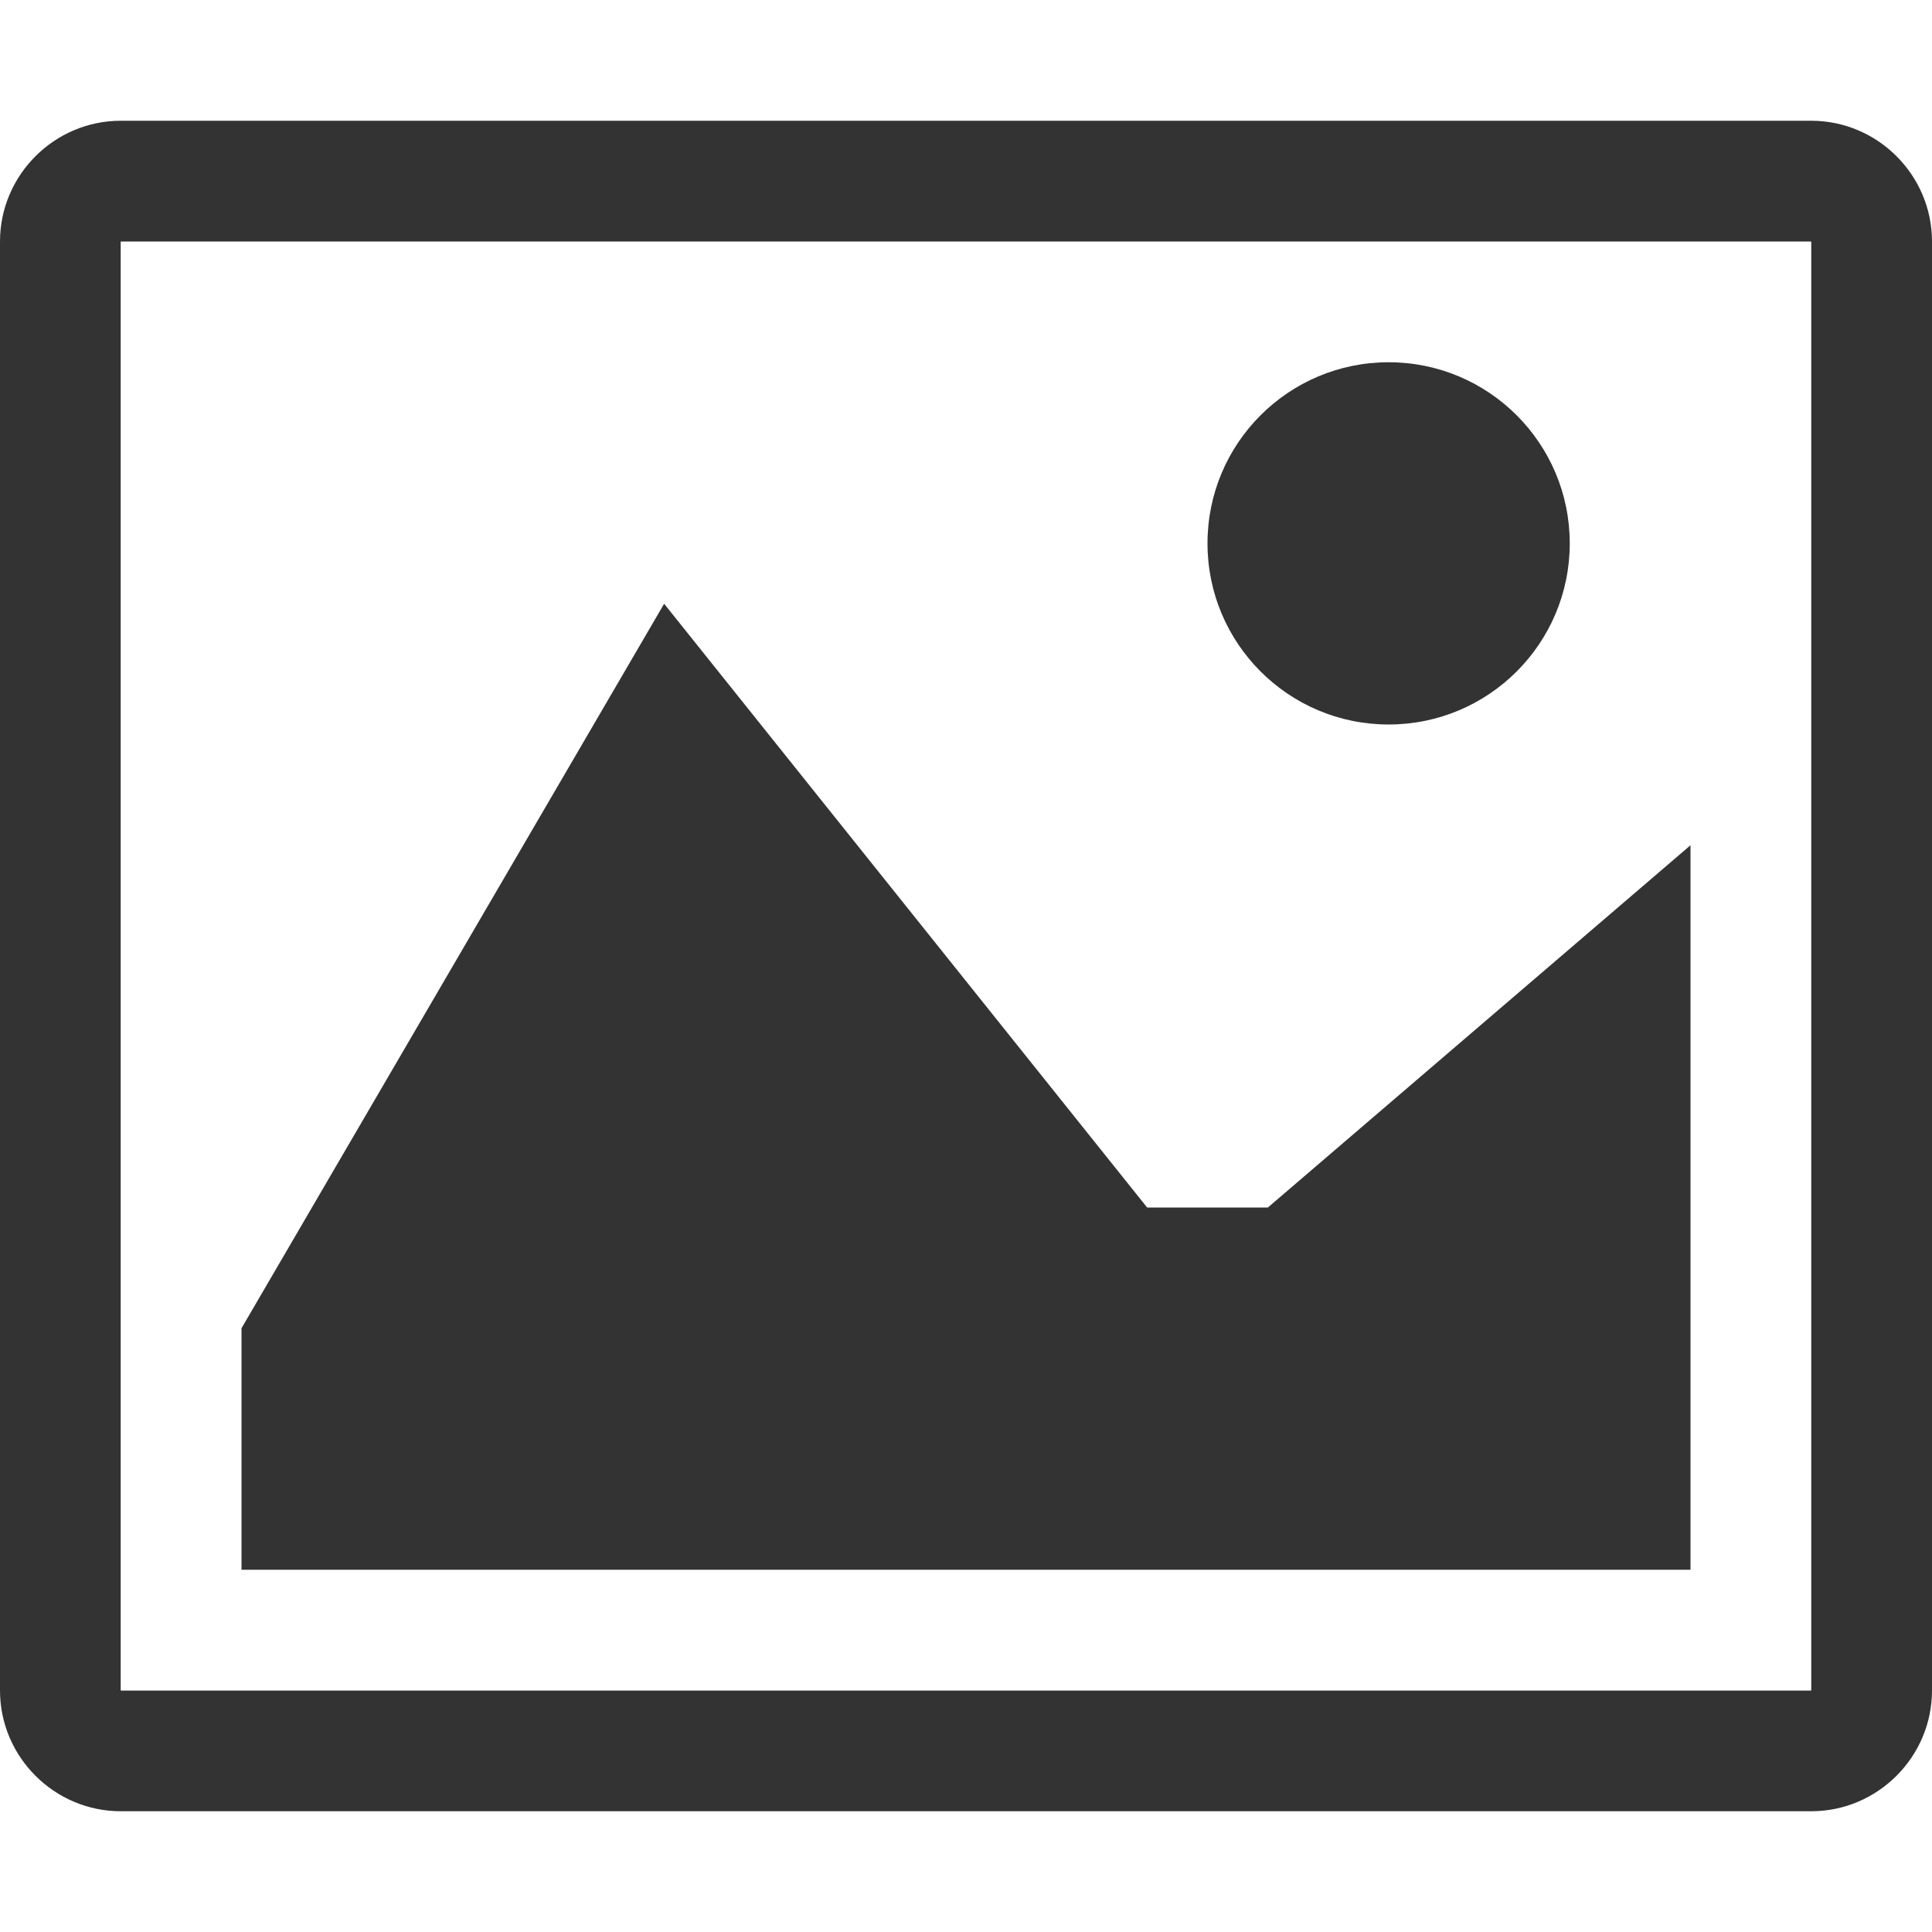
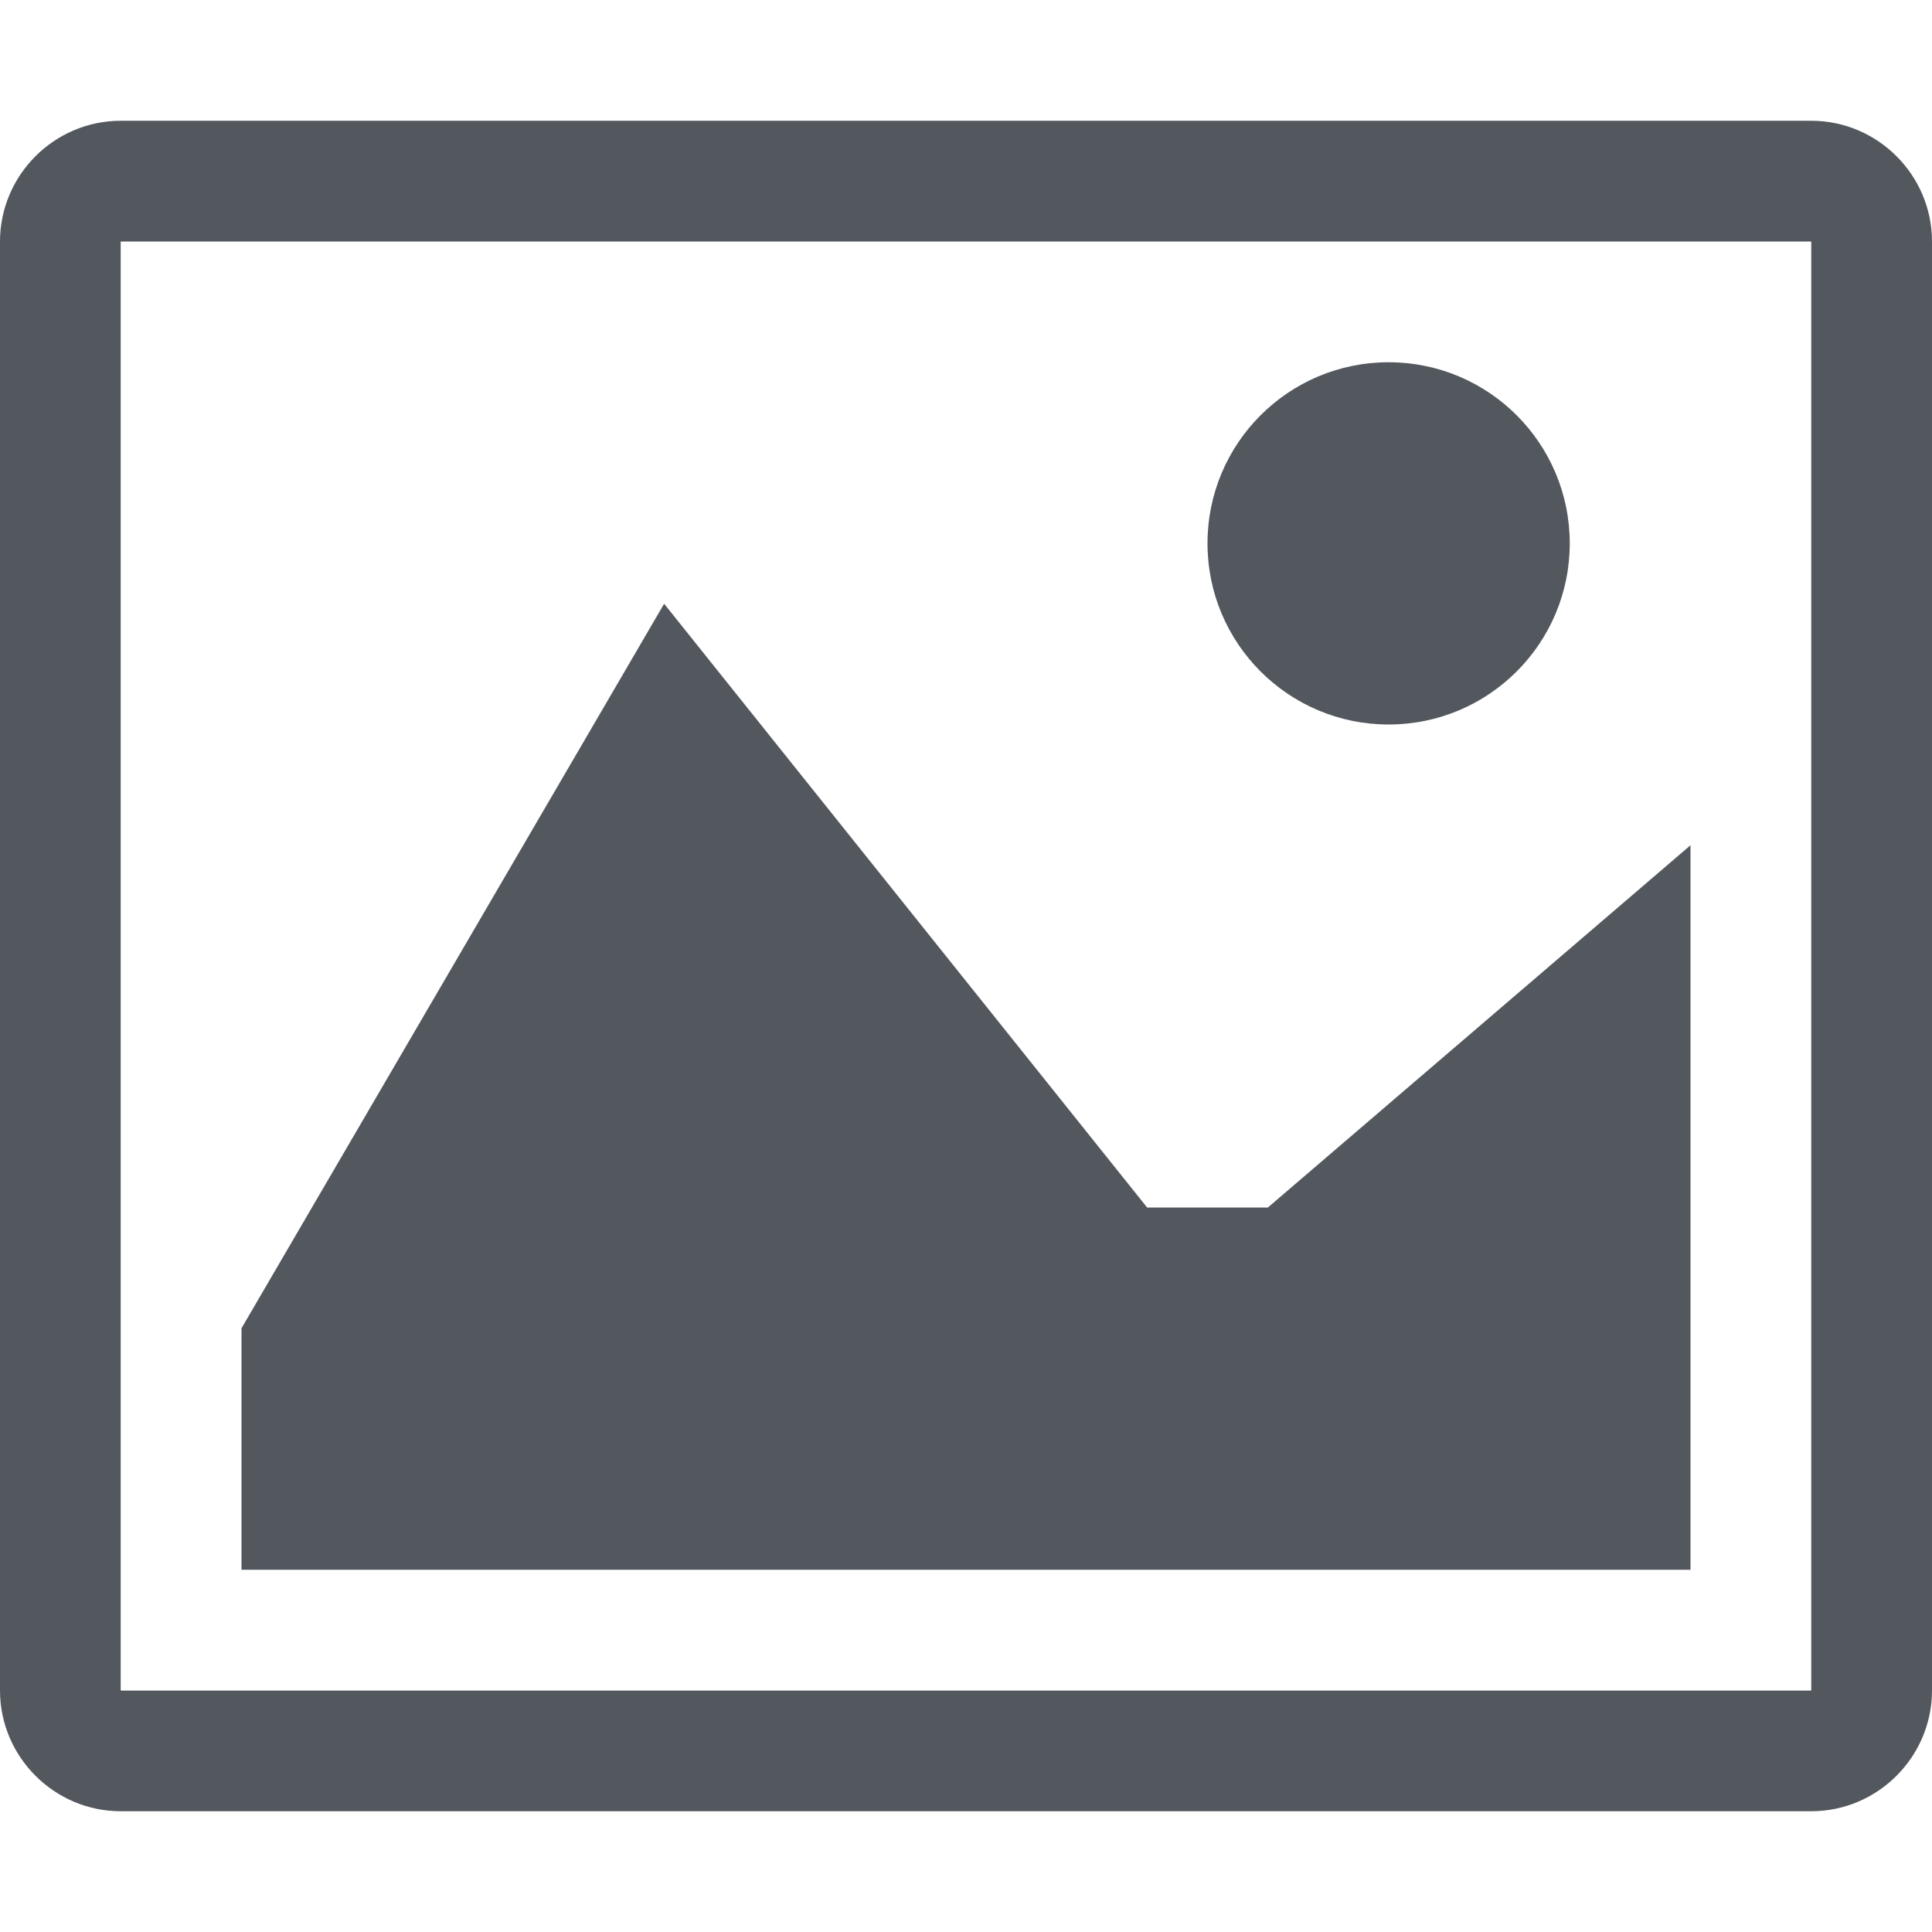
- <svg xmlns="http://www.w3.org/2000/svg" version="1.1" width="32" height="32" viewBox="0 0 32 32" fill="#333333">
+ <svg xmlns="http://www.w3.org/2000/svg" version="1.1" width="32" height="32" viewBox="0 0 32 32" fill="#53585F">
  <path d="M29.996 4c0.001 0.001 0.003 0.002 0.004 0.004v23.993c-0.001 0.001-0.002 0.003-0.004 0.004h-27.993c-0.001-0.001-0.003-0.002-0.004-0.004v-23.993c0.001-0.001 0.002-0.003 0.004-0.004h27.993zM30 2h-28c-1.1 0-2 0.9-2 2v24c0 1.1 0.9 2 2 2h28c1.1 0 2-0.9 2-2v-24c0-1.1-0.9-2-2-2v0z" />
  <path d="M26 9c0 1.657-1.343 3-3 3s-3-1.343-3-3 1.343-3 3-3 3 1.343 3 3z" />
  <path d="M28 26h-24v-4l7-12 8 10h2l7-6z" />
</svg>
